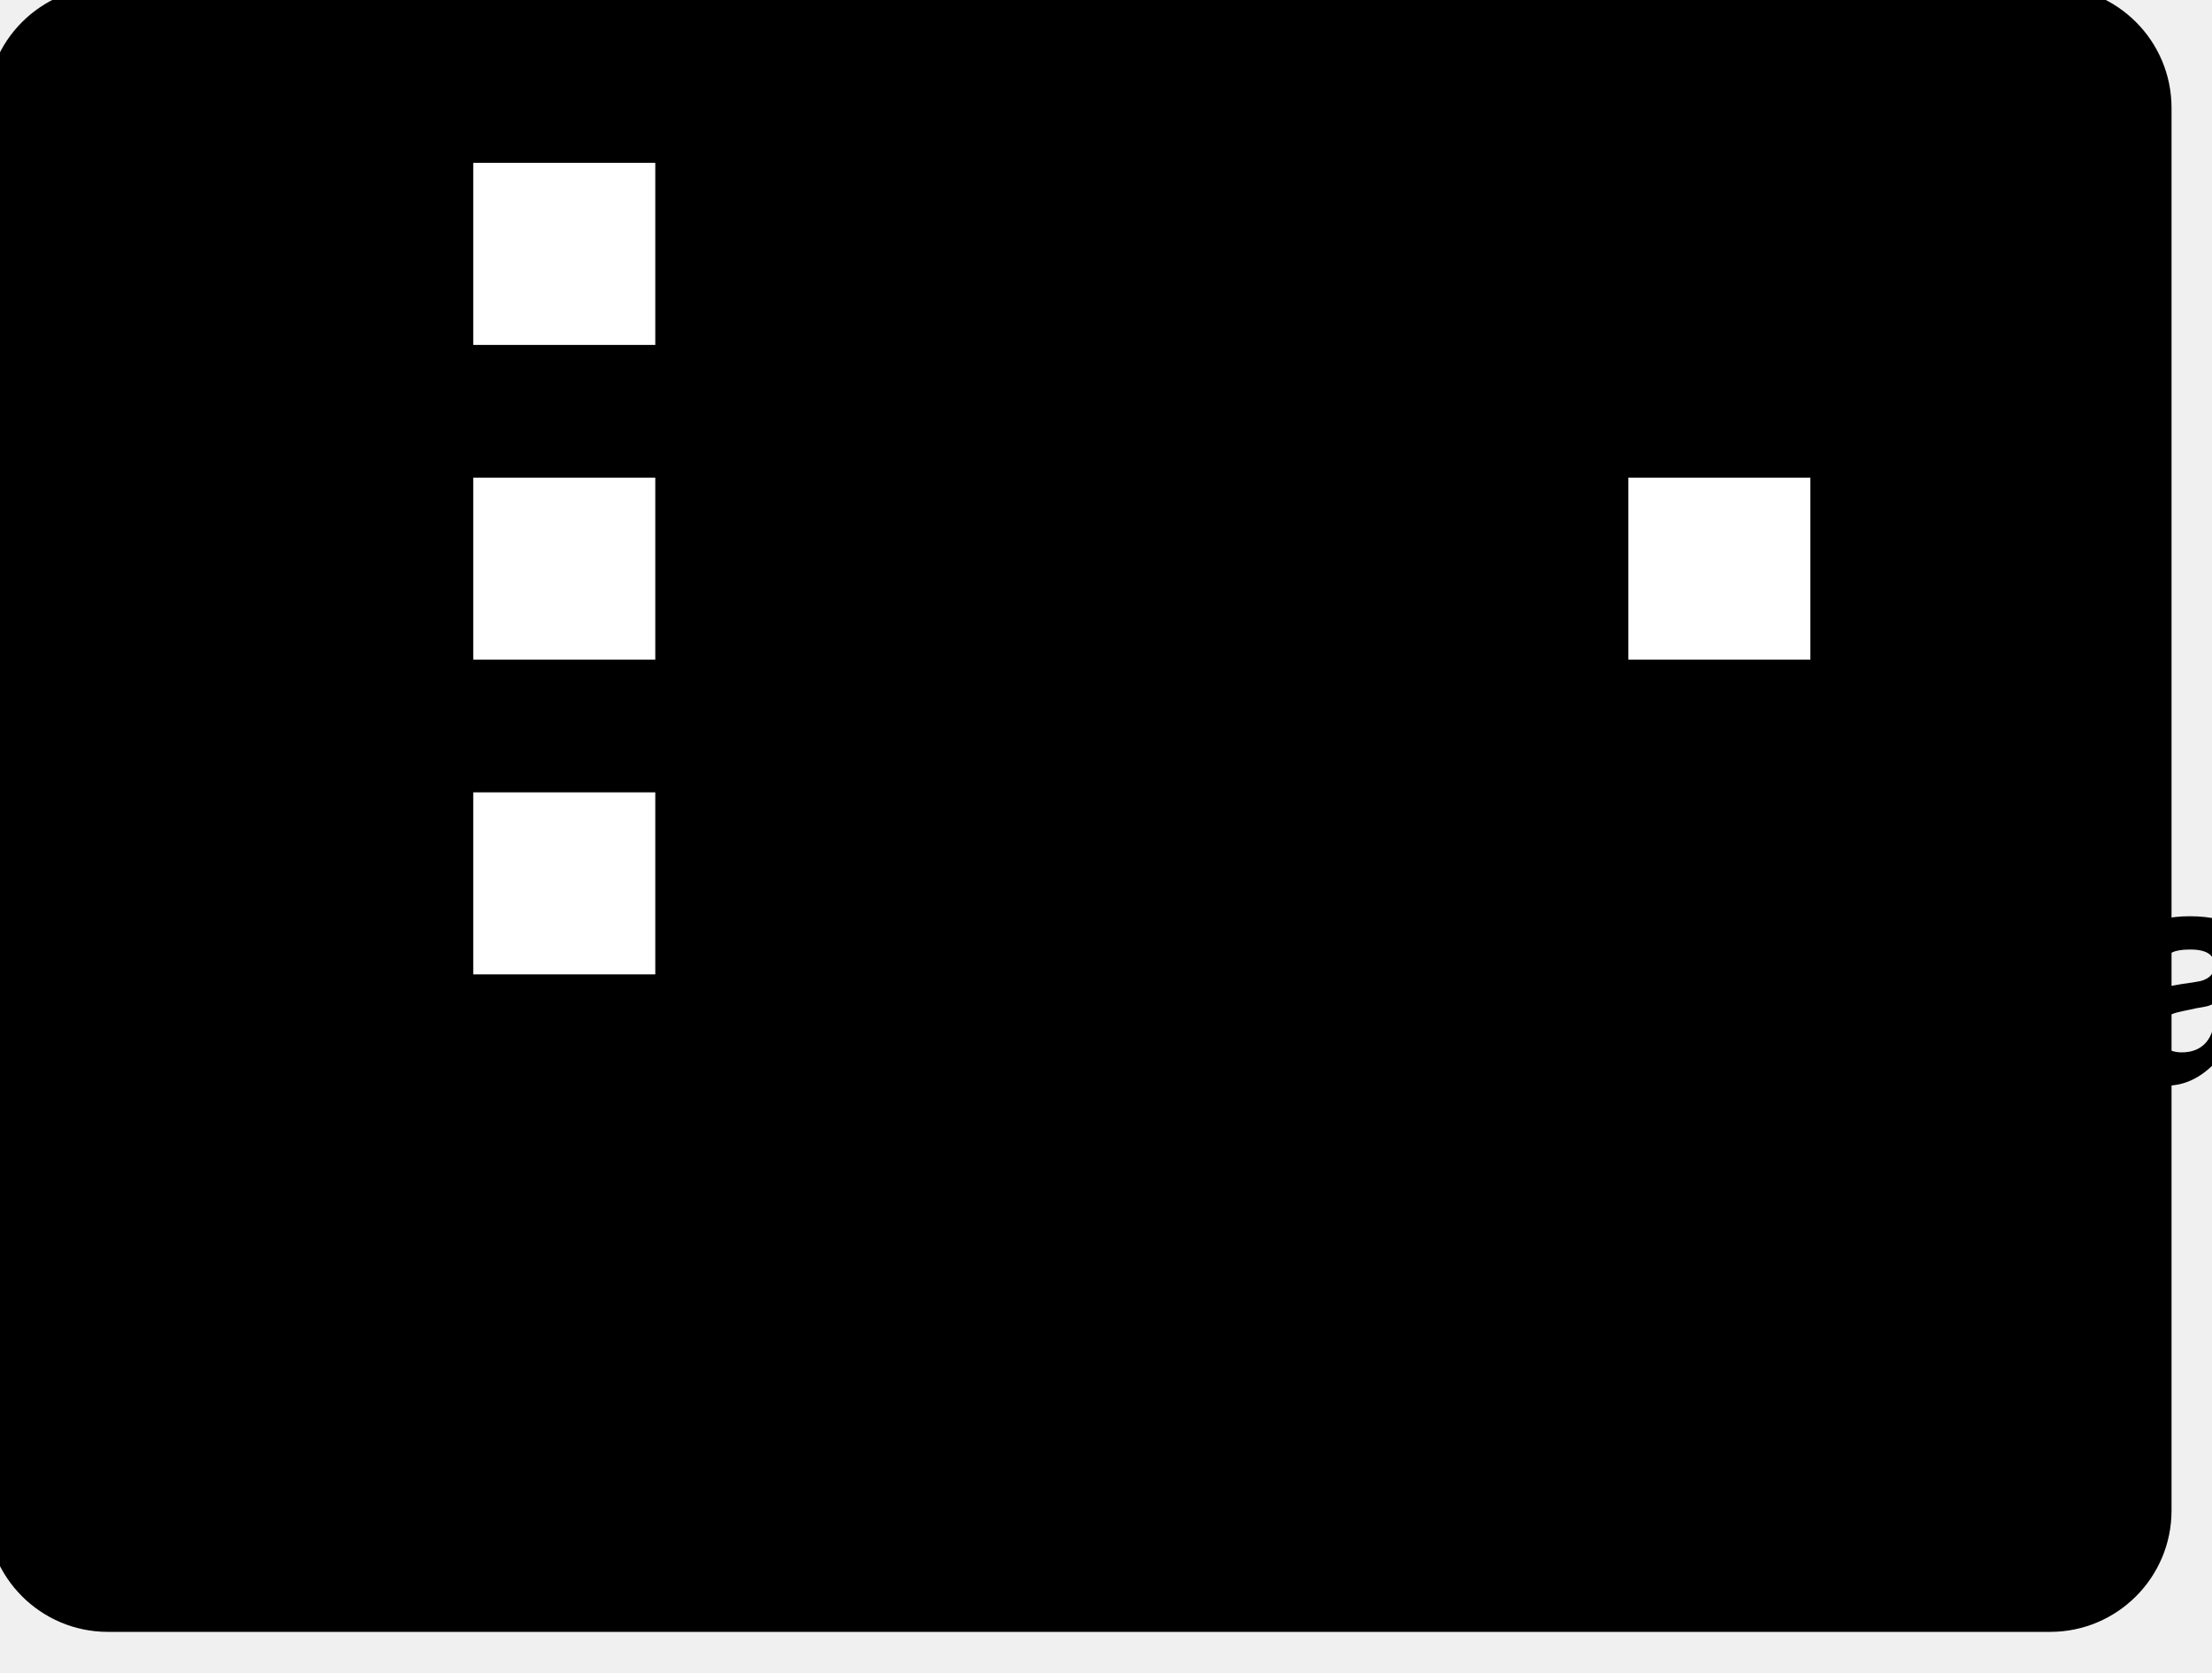
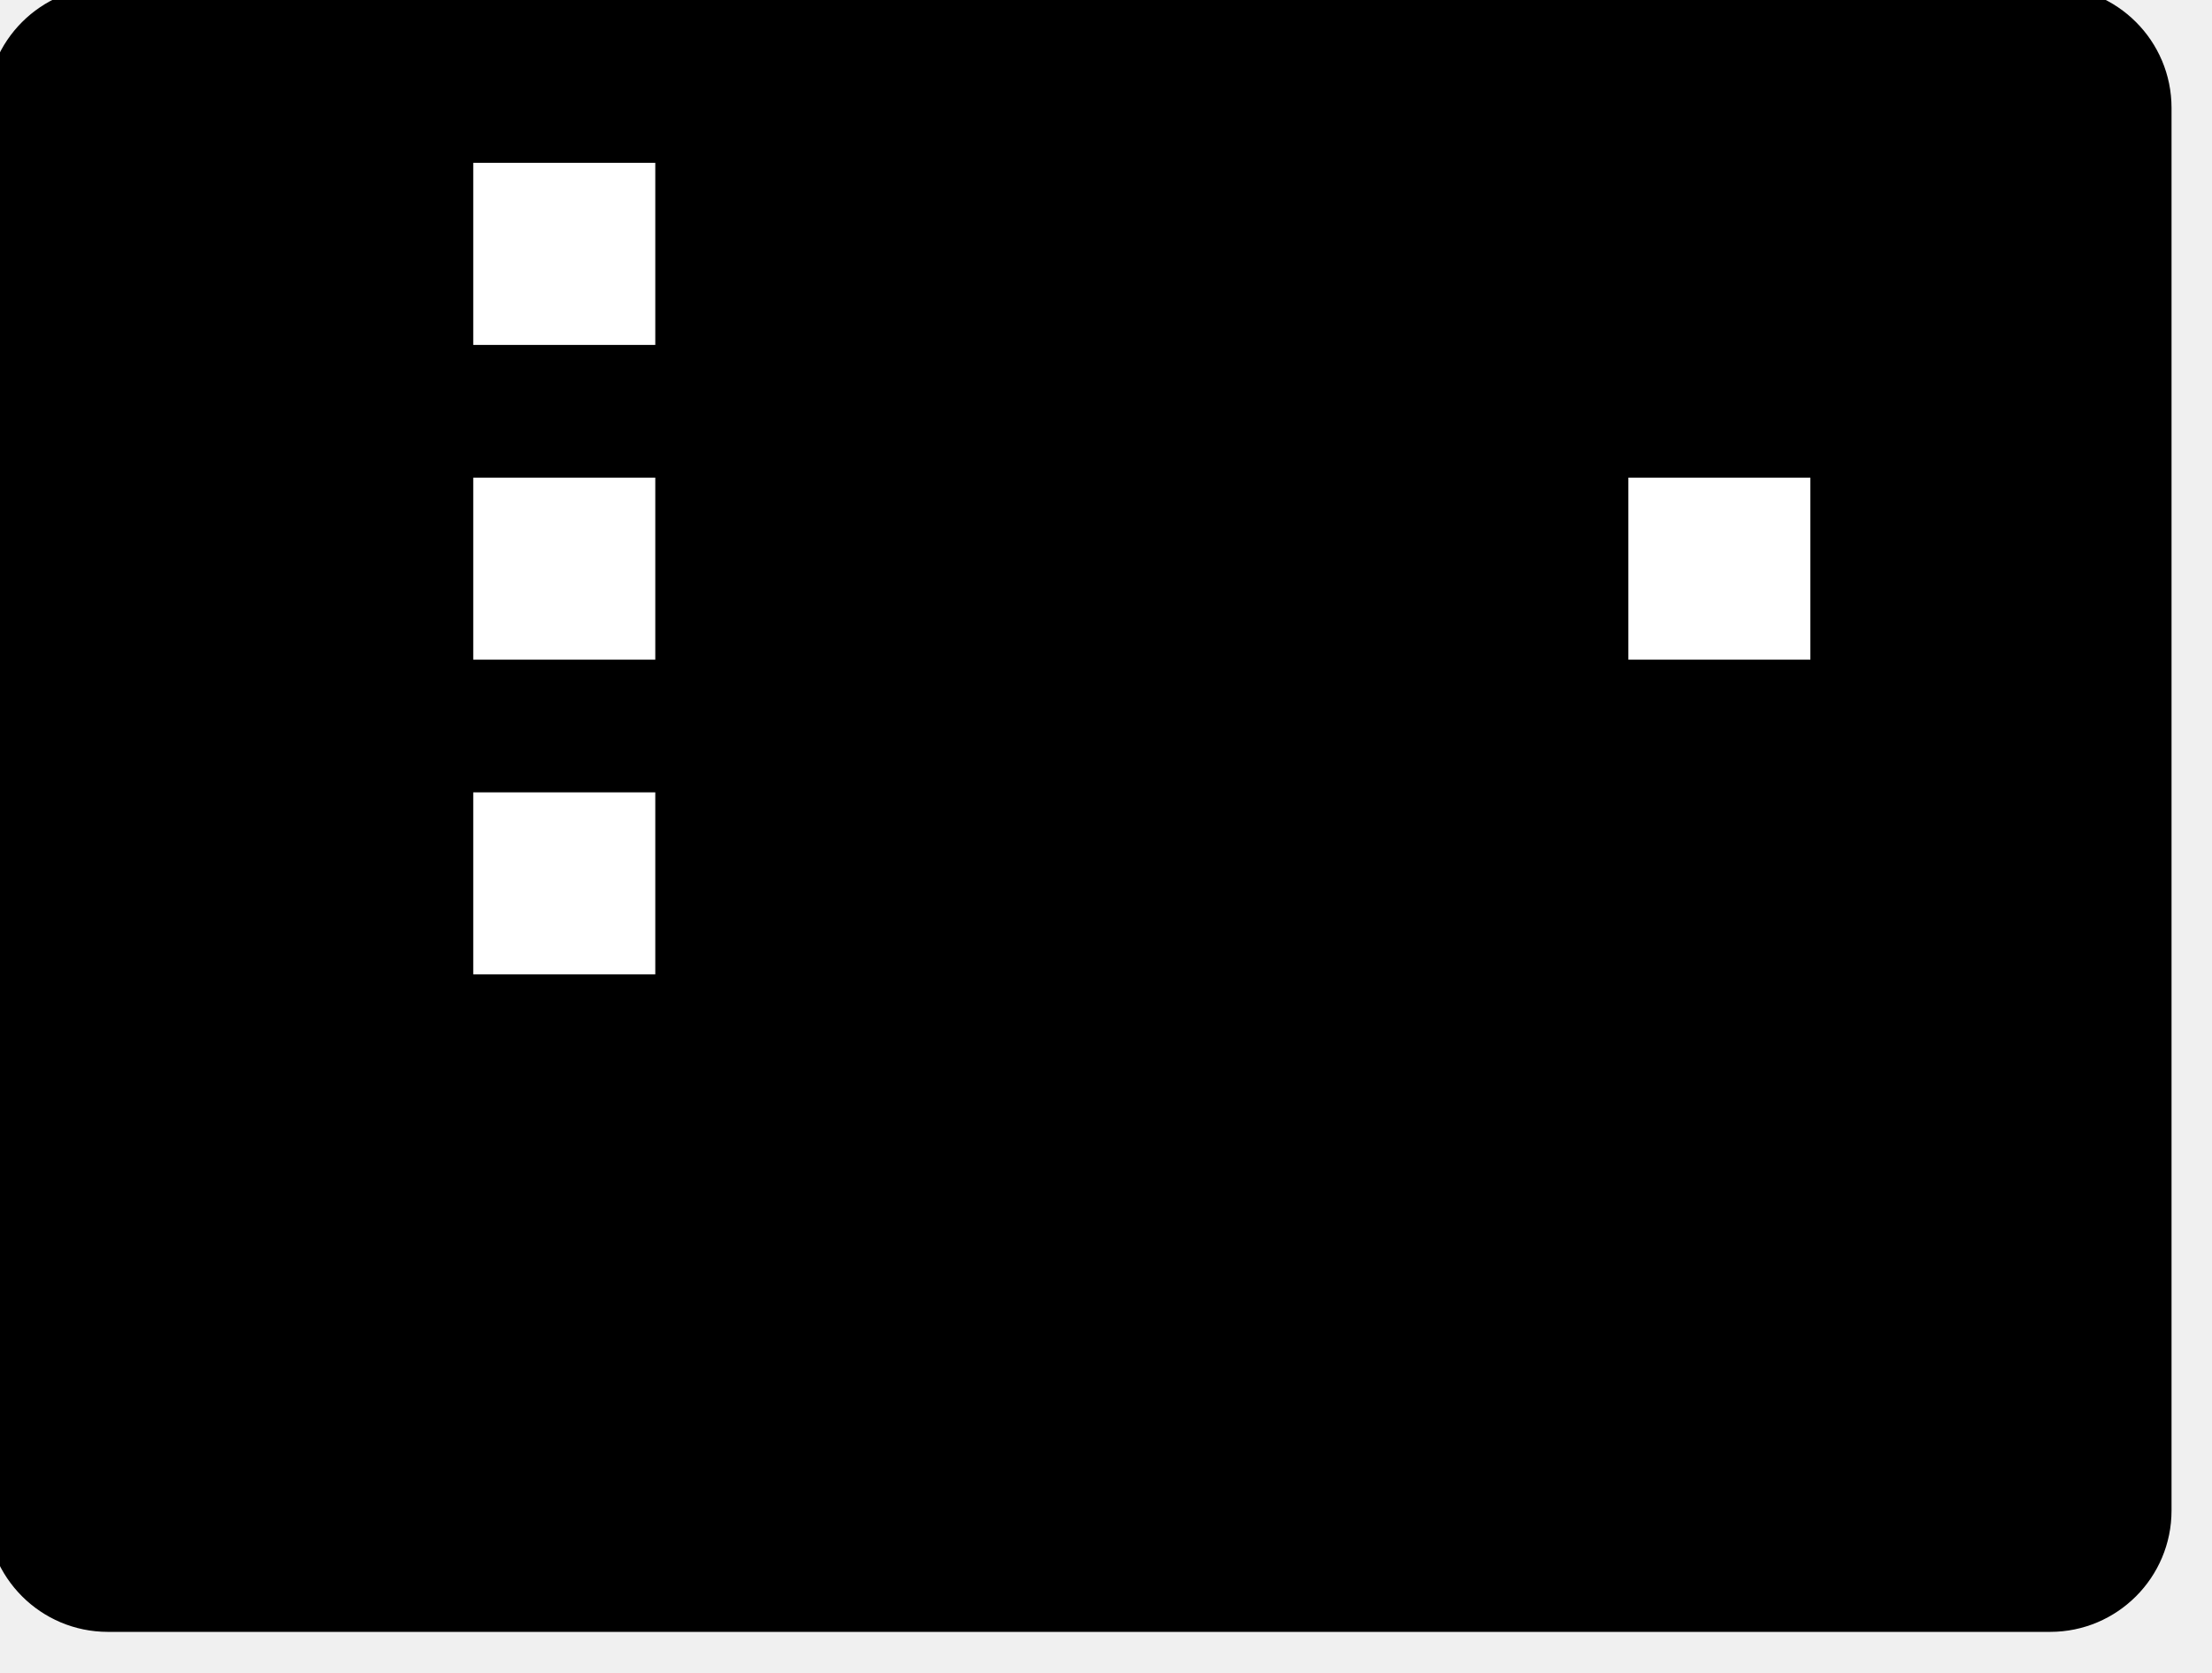
<svg xmlns="http://www.w3.org/2000/svg" xmlns:ns1="http://www.b3mn.org/oryx" width="82" height="62" version="1.0">
  <g pointer-events="fill" ns1:minimumSize="80 60">
    <defs>
      <radialGradient id="background">
        <stop id="fill_el" />
      </radialGradient>
    </defs>
    <rect id="text_frame" ns1:anchors="bottom top right left" x="1" y="1" width="78" height="58" rx="10" ry="10" stroke="none" stroke-width="2" fill="none" />
    <rect id="bg_frame" ns1:resize="vertical horizontal" x="0" y="0" width="80" height="60" rx="4" ry="4" stroke="black" stroke-width="1" fill="url(#background) #ffffcc" />
-     <text id="" ns1:anchors="left top" ns1:align="center top" ns1:fittoelem="text_frame" font-weight="bold" font-family="Helvetica" font-size="11" x="40" y="40" fill="black">Aggregat</text>
+     <text id="text2" ns1:anchors="top" ns1:align="center top" ns1:fittoelem="text_frame" font-family="Helvetica" font-size="10" x="40" y="40" fill="black">Aggregat</text>
    <g transform="scale(1.1,1.1) translate(15,5)">
      <path d="m 42.943,10.629 c 1.179,0 2.357,0 3.536,0 0,2.357 0,4.715 0,7.072 -2.357,0 -4.715,0 -7.072,0 0,-2.357 0,-4.715 0,-7.072 1.179,0 2.357,0 3.536,0 z" fill="#ffffff" id="path2638" />
      <path d="m 42.943,10.629 c 1.179,0 2.357,0 3.536,0 0,2.357 0,4.715 0,7.072 -2.357,0 -4.715,0 -7.072,0 0,-2.357 0,-4.715 0,-7.072 1.179,0 2.357,0 3.536,0 z" stroke-width="0.937" fill="none" stroke="#000000" id="path2640" stroke-linejoin="round" />
      <path d="m 14.624,14.165 c 2.892,0 5.785,0 8.677,0" stroke-width="0.743" fill="none" stroke="#000000" id="path2645" stroke-linejoin="round" />
      <path d="m 23.271,10.718 c 3.407,1.149 6.815,2.298 10.222,3.447 -3.407,1.129 -6.815,2.258 -10.222,3.388 0,-2.278 0,-4.556 0,-6.835 z" id="path2650" />
      <path d="m 4.016,10.629 c 1.179,0 2.357,0 3.536,0 0,2.357 0,4.715 0,7.072 -2.357,0 -4.715,0 -7.072,0 0,-2.357 0,-4.715 0,-7.072 1.179,0 2.357,0 3.536,0 z" fill="#ffffff" id="path2655" />
      <path d="m 4.016,10.629 c 1.179,0 2.357,0 3.536,0 0,2.357 0,4.715 0,7.072 -2.357,0 -4.715,0 -7.072,0 0,-2.357 0,-4.715 0,-7.072 1.179,0 2.357,0 3.536,0 z" stroke-width="0.937" fill="none" stroke="#000000" id="path2657" stroke-linejoin="round" />
      <path d="m 4.016,0.021 c 1.179,0 2.357,0 3.536,0 0,2.357 0,4.715 0,7.072 -2.357,0 -4.715,0 -7.072,0 0,-2.357 0,-4.715 0,-7.072 1.179,0 2.357,0 3.536,0 z" fill="#ffffff" id="path2662" />
      <path d="m 4.016,0.021 c 1.179,0 2.357,0 3.536,0 0,2.357 0,4.715 0,7.072 -2.357,0 -4.715,0 -7.072,0 0,-2.357 0,-4.715 0,-7.072 1.179,0 2.357,0 3.536,0 z" stroke-width="0.937" fill="none" stroke="#000000" id="path2664" stroke-linejoin="round" />
      <path d="m 4.016,21.237 c 1.179,0 2.357,0 3.536,0 0,2.357 0,4.715 0,7.072 -2.357,0 -4.715,0 -7.072,0 0,-2.357 0,-4.715 0,-7.072 1.179,0 2.357,0 3.536,0 z" fill="#ffffff" id="path2669" />
      <path d="m 4.016,21.237 c 1.179,0 2.357,0 3.536,0 0,2.357 0,4.715 0,7.072 -2.357,0 -4.715,0 -7.072,0 0,-2.357 0,-4.715 0,-7.072 1.179,0 2.357,0 3.536,0 z" stroke-width="0.937" fill="none" stroke="#000000" id="path2671" stroke-linejoin="round" />
    </g>
  </g>
</svg>
